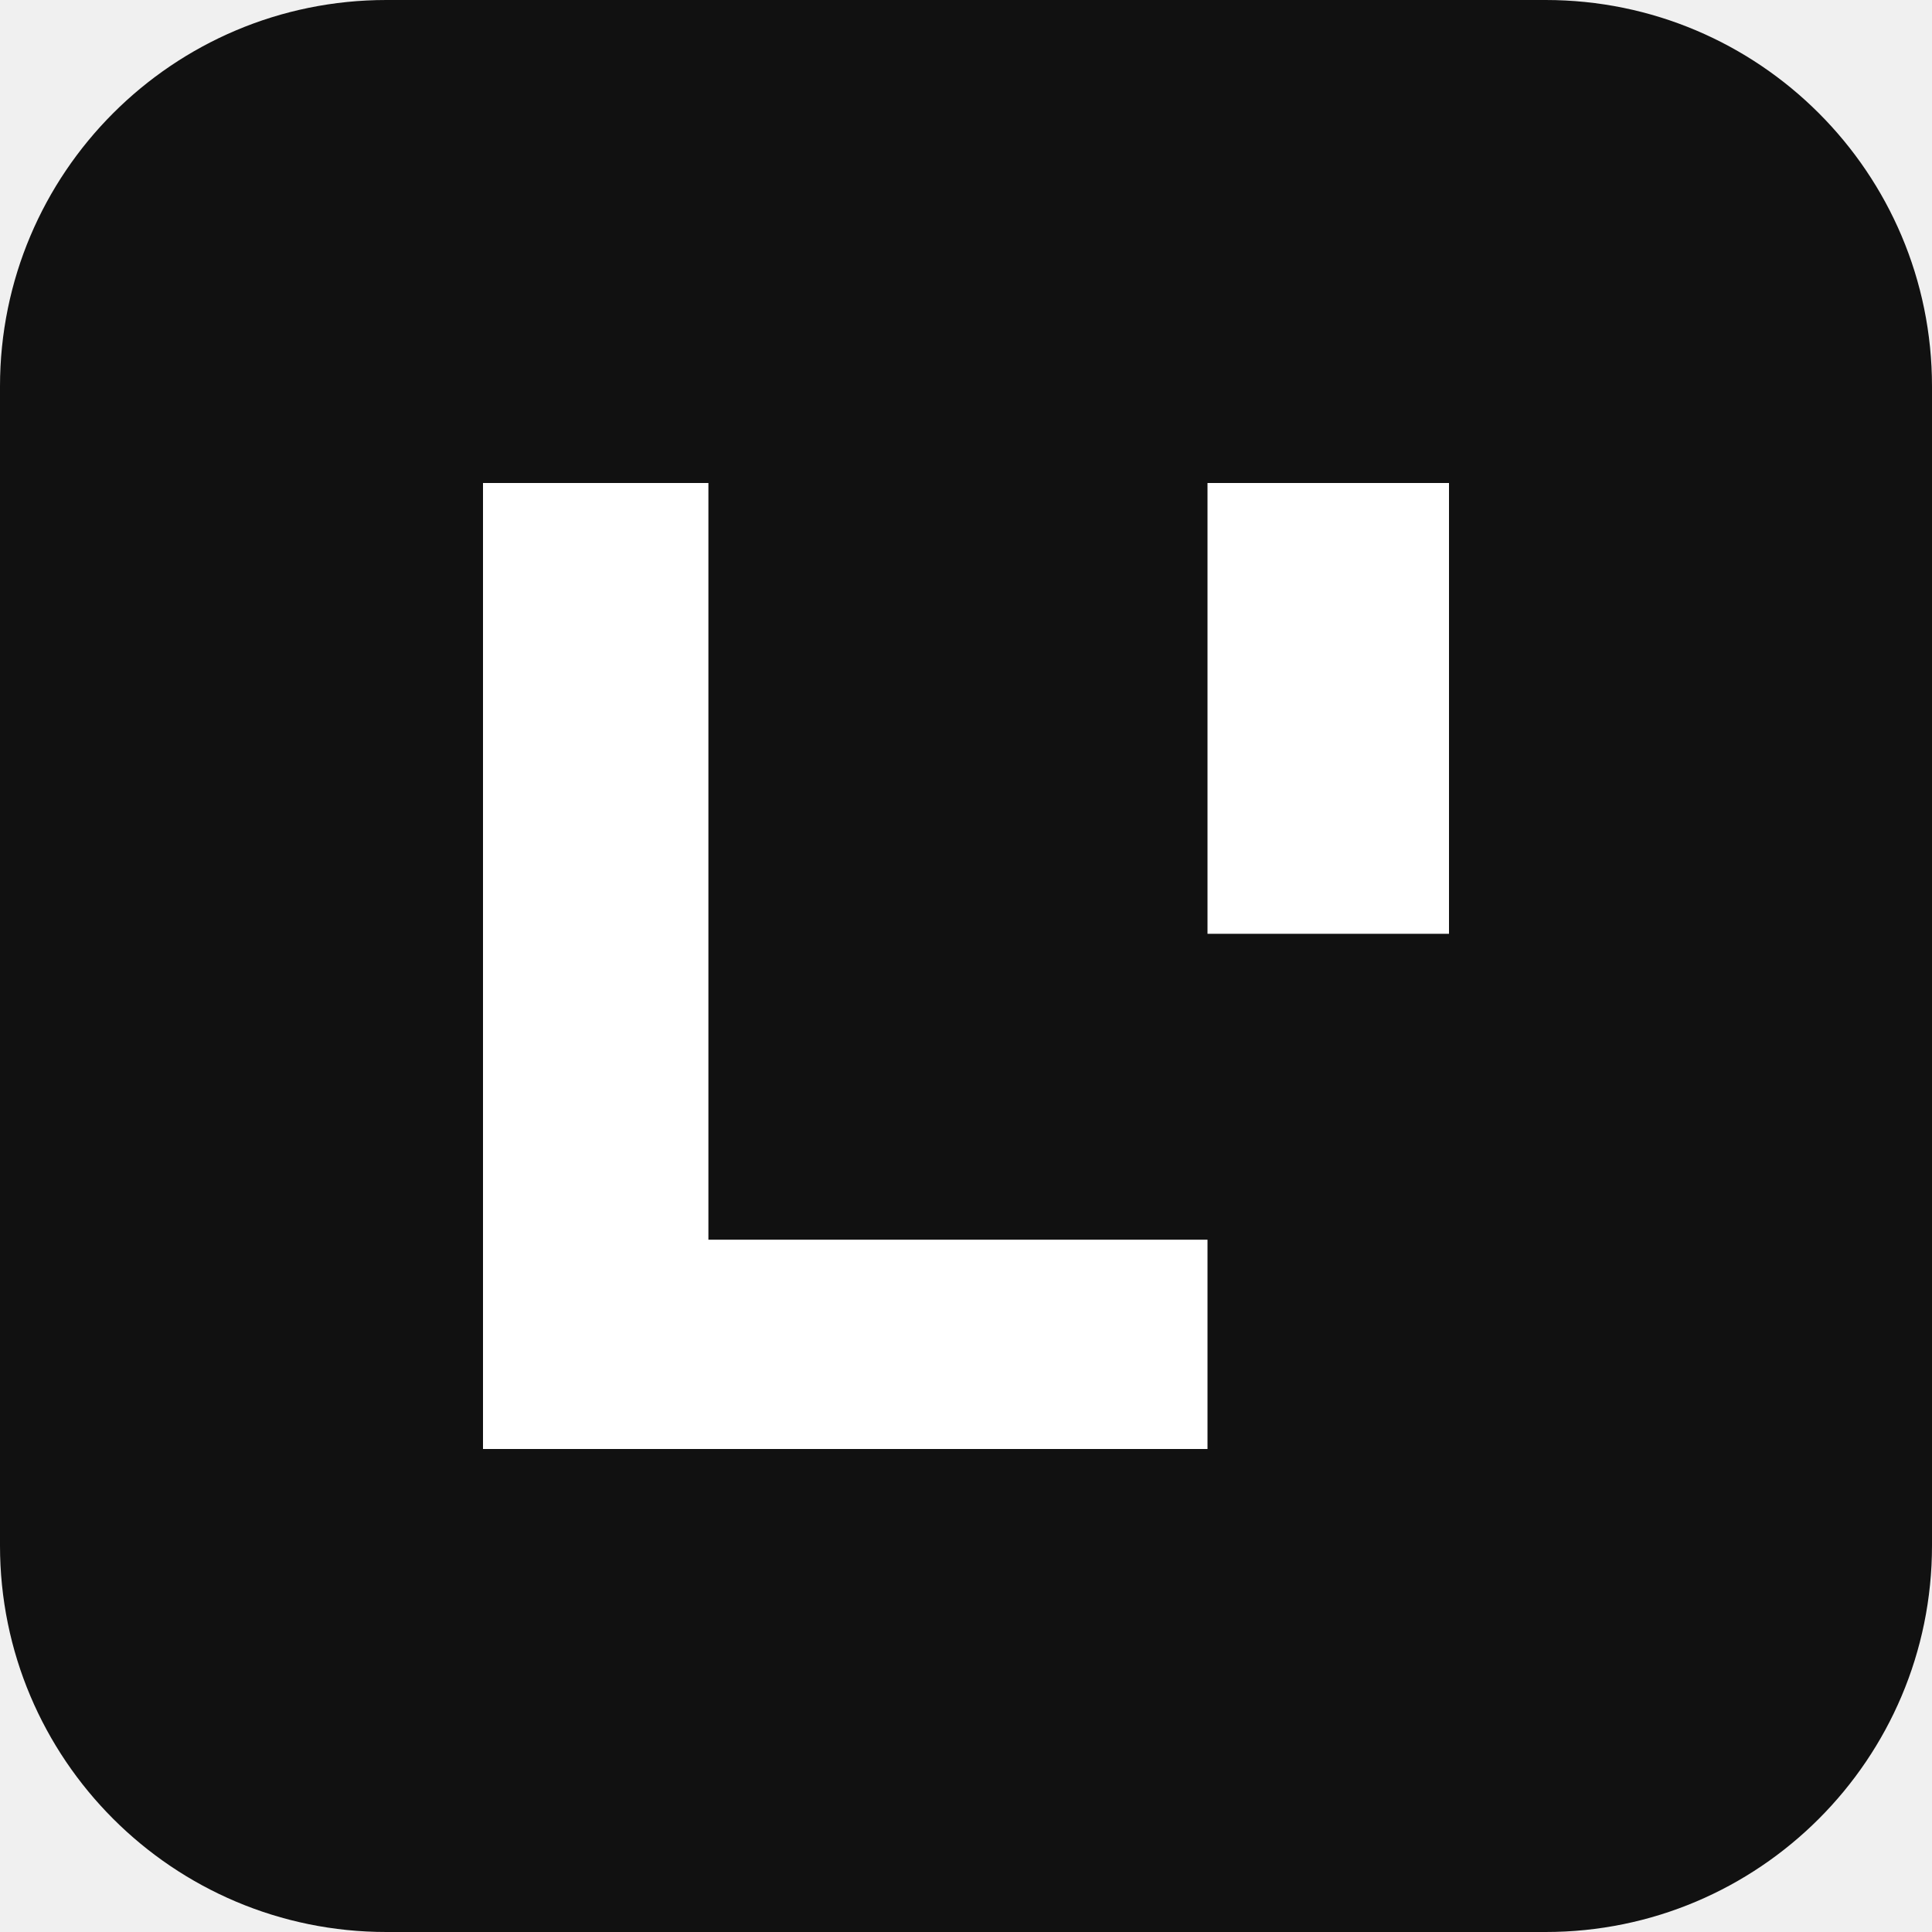
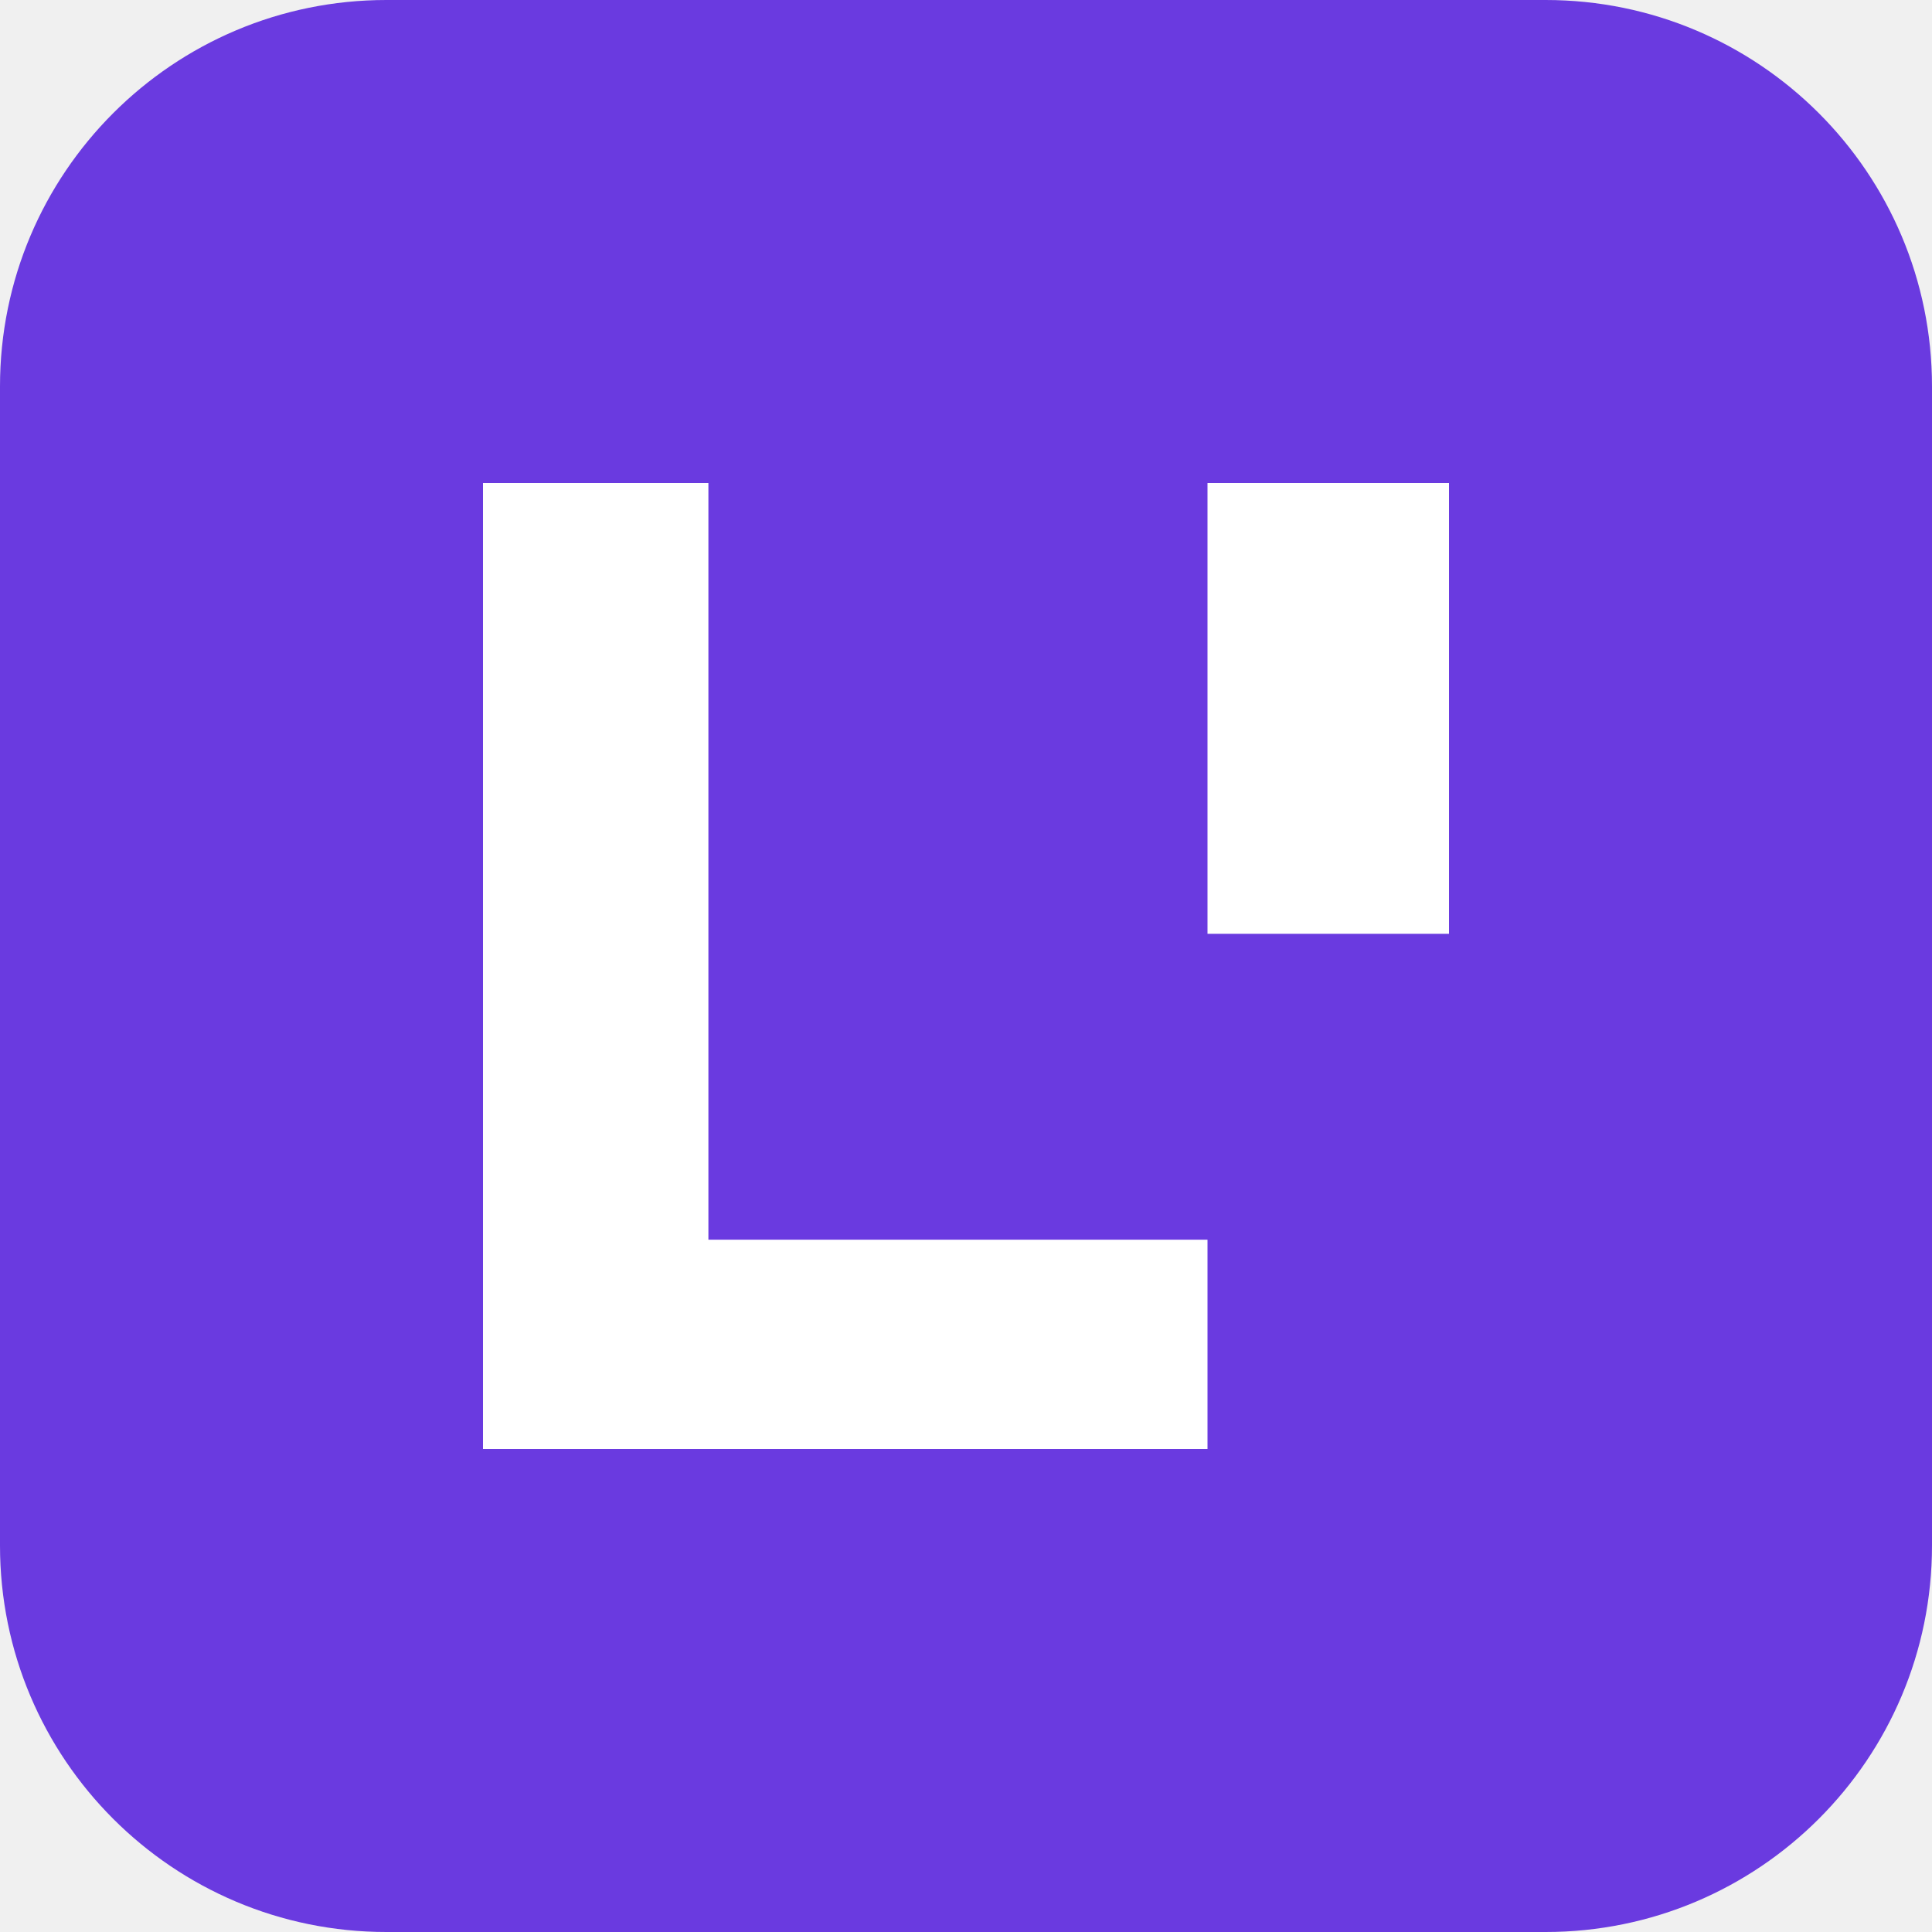
<svg xmlns="http://www.w3.org/2000/svg" width="480" height="480" viewBox="0 0 480 480" fill="none">
-   <rect width="480" height="480" rx="96" fill="#111111" />
+   <rect width="480" height="480" rx="96" fill="#6A3AE0" />
  <path d="M120 120H176V308H300V360H120V120Z" fill="#FFFFFF" />
  <path d="M300 120H360V232H300V120Z" fill="#FFFFFF" />
</svg>
